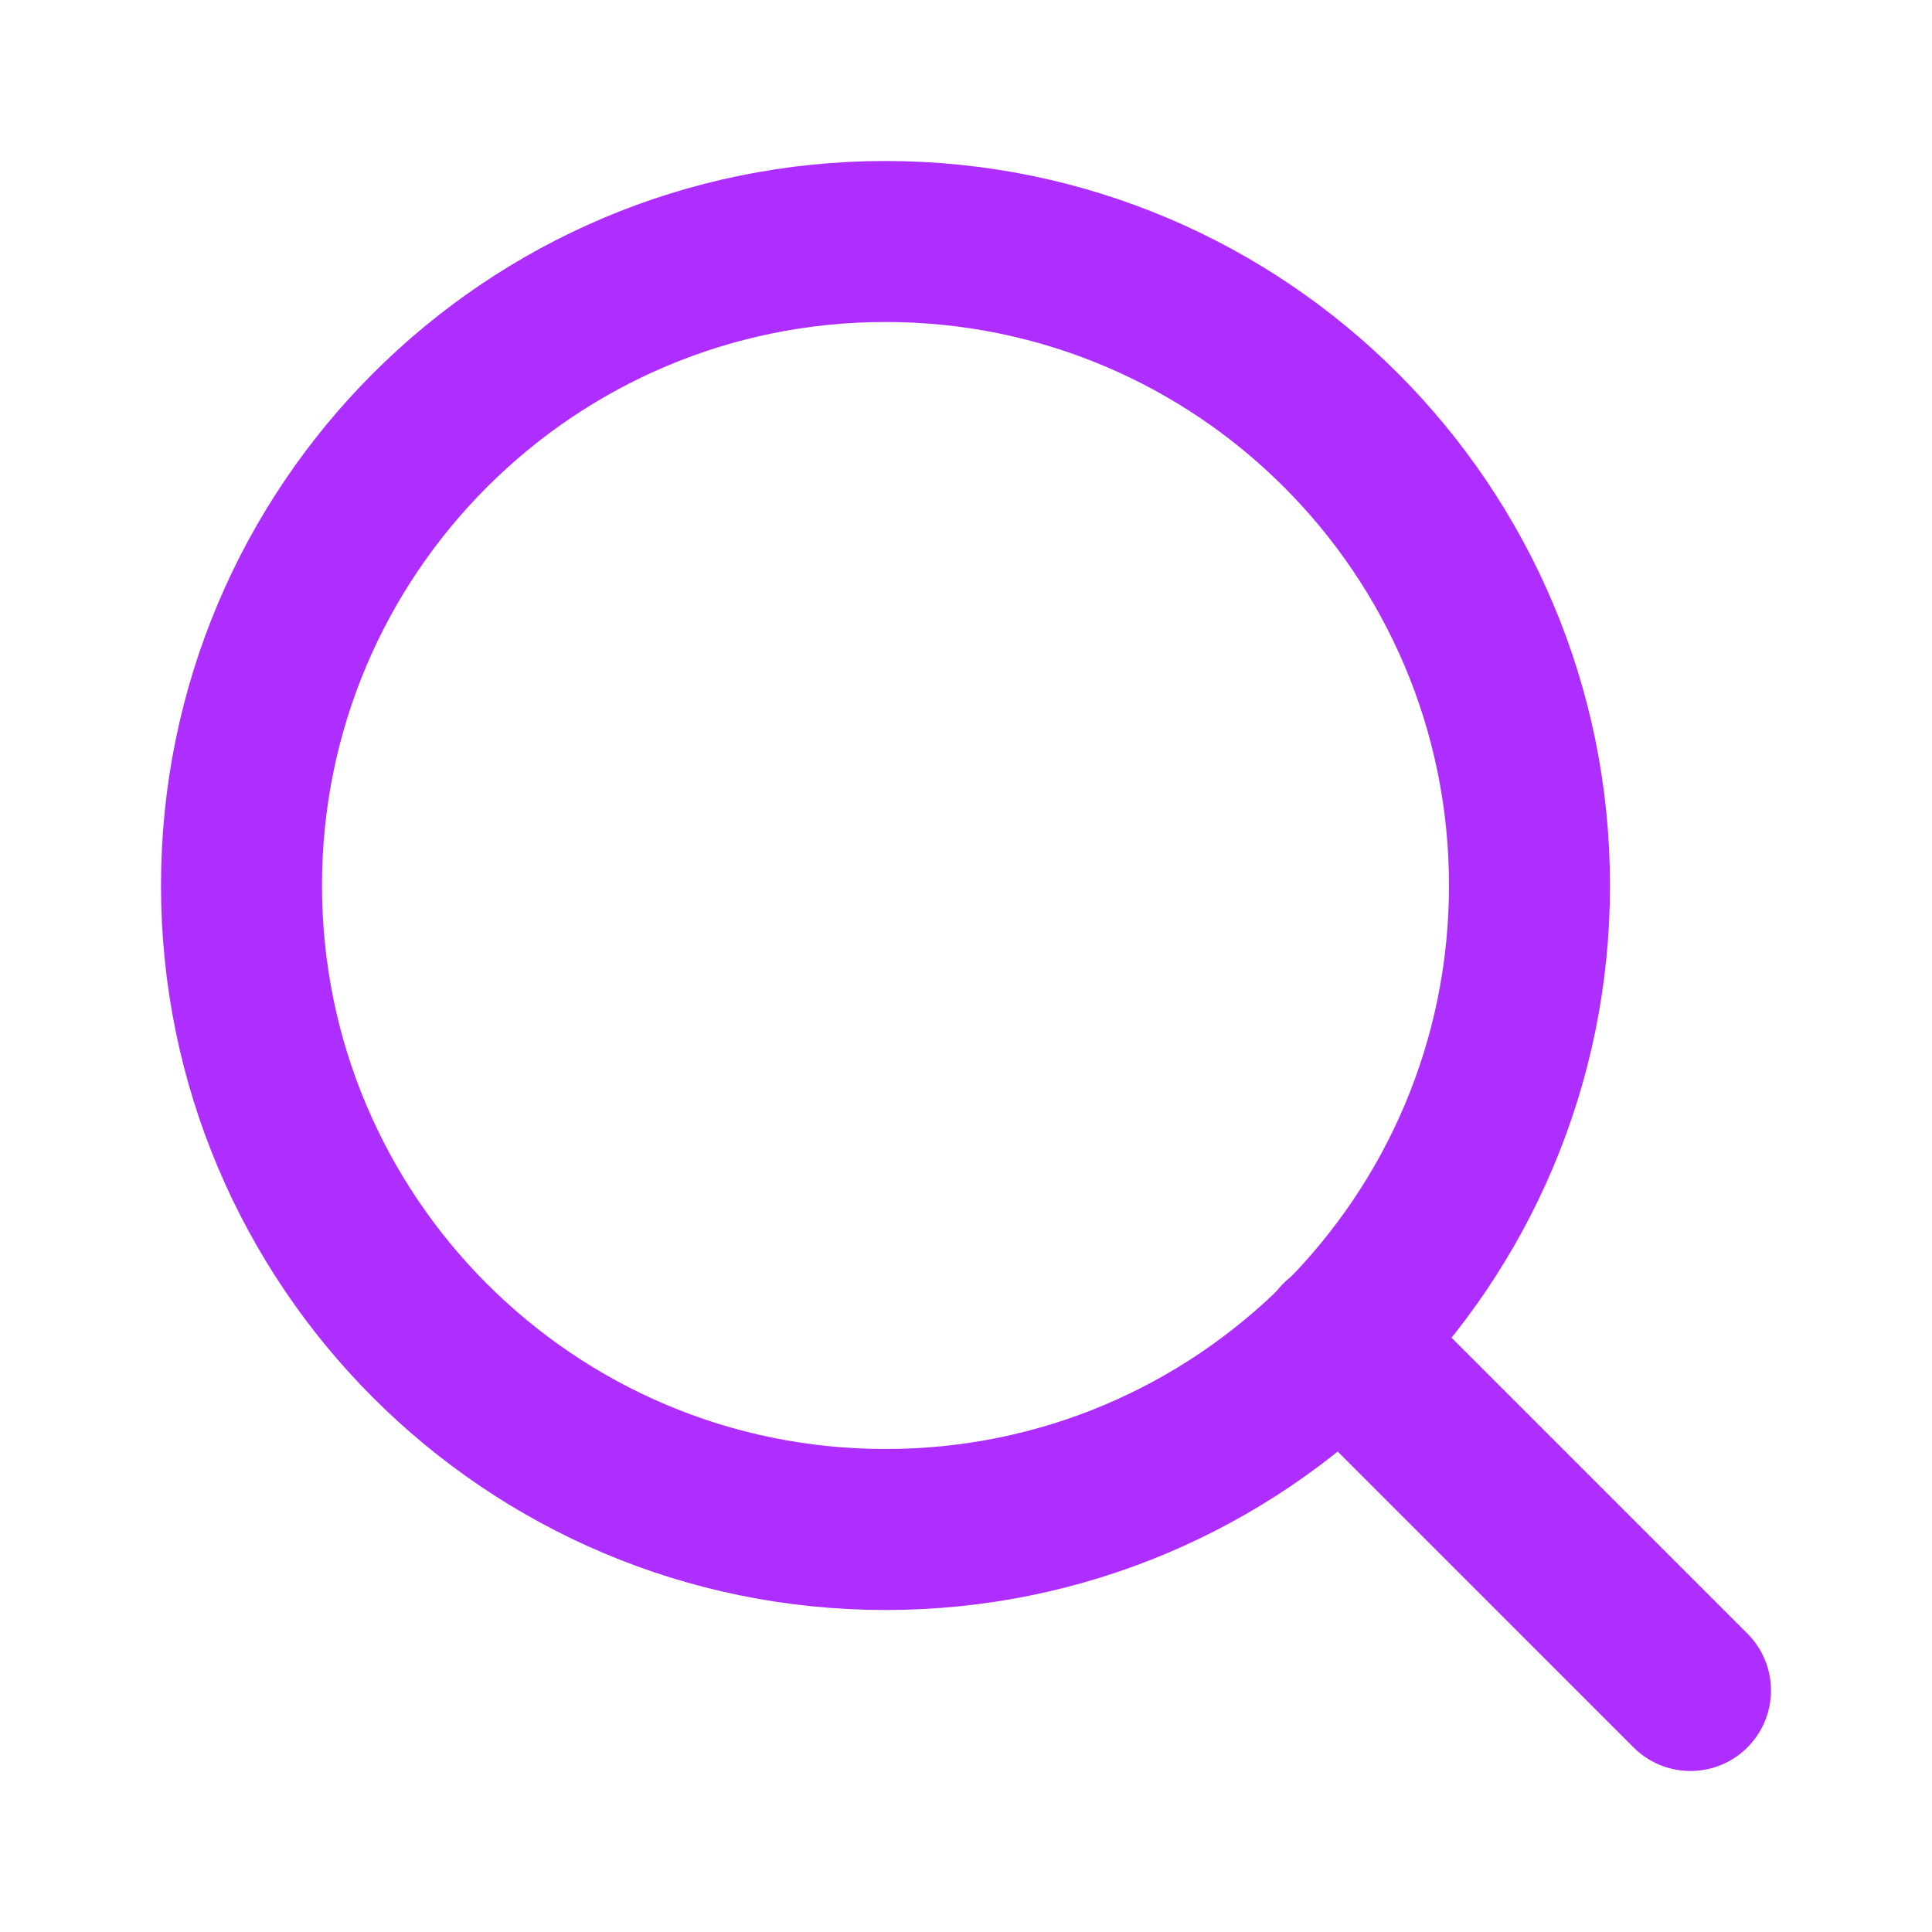
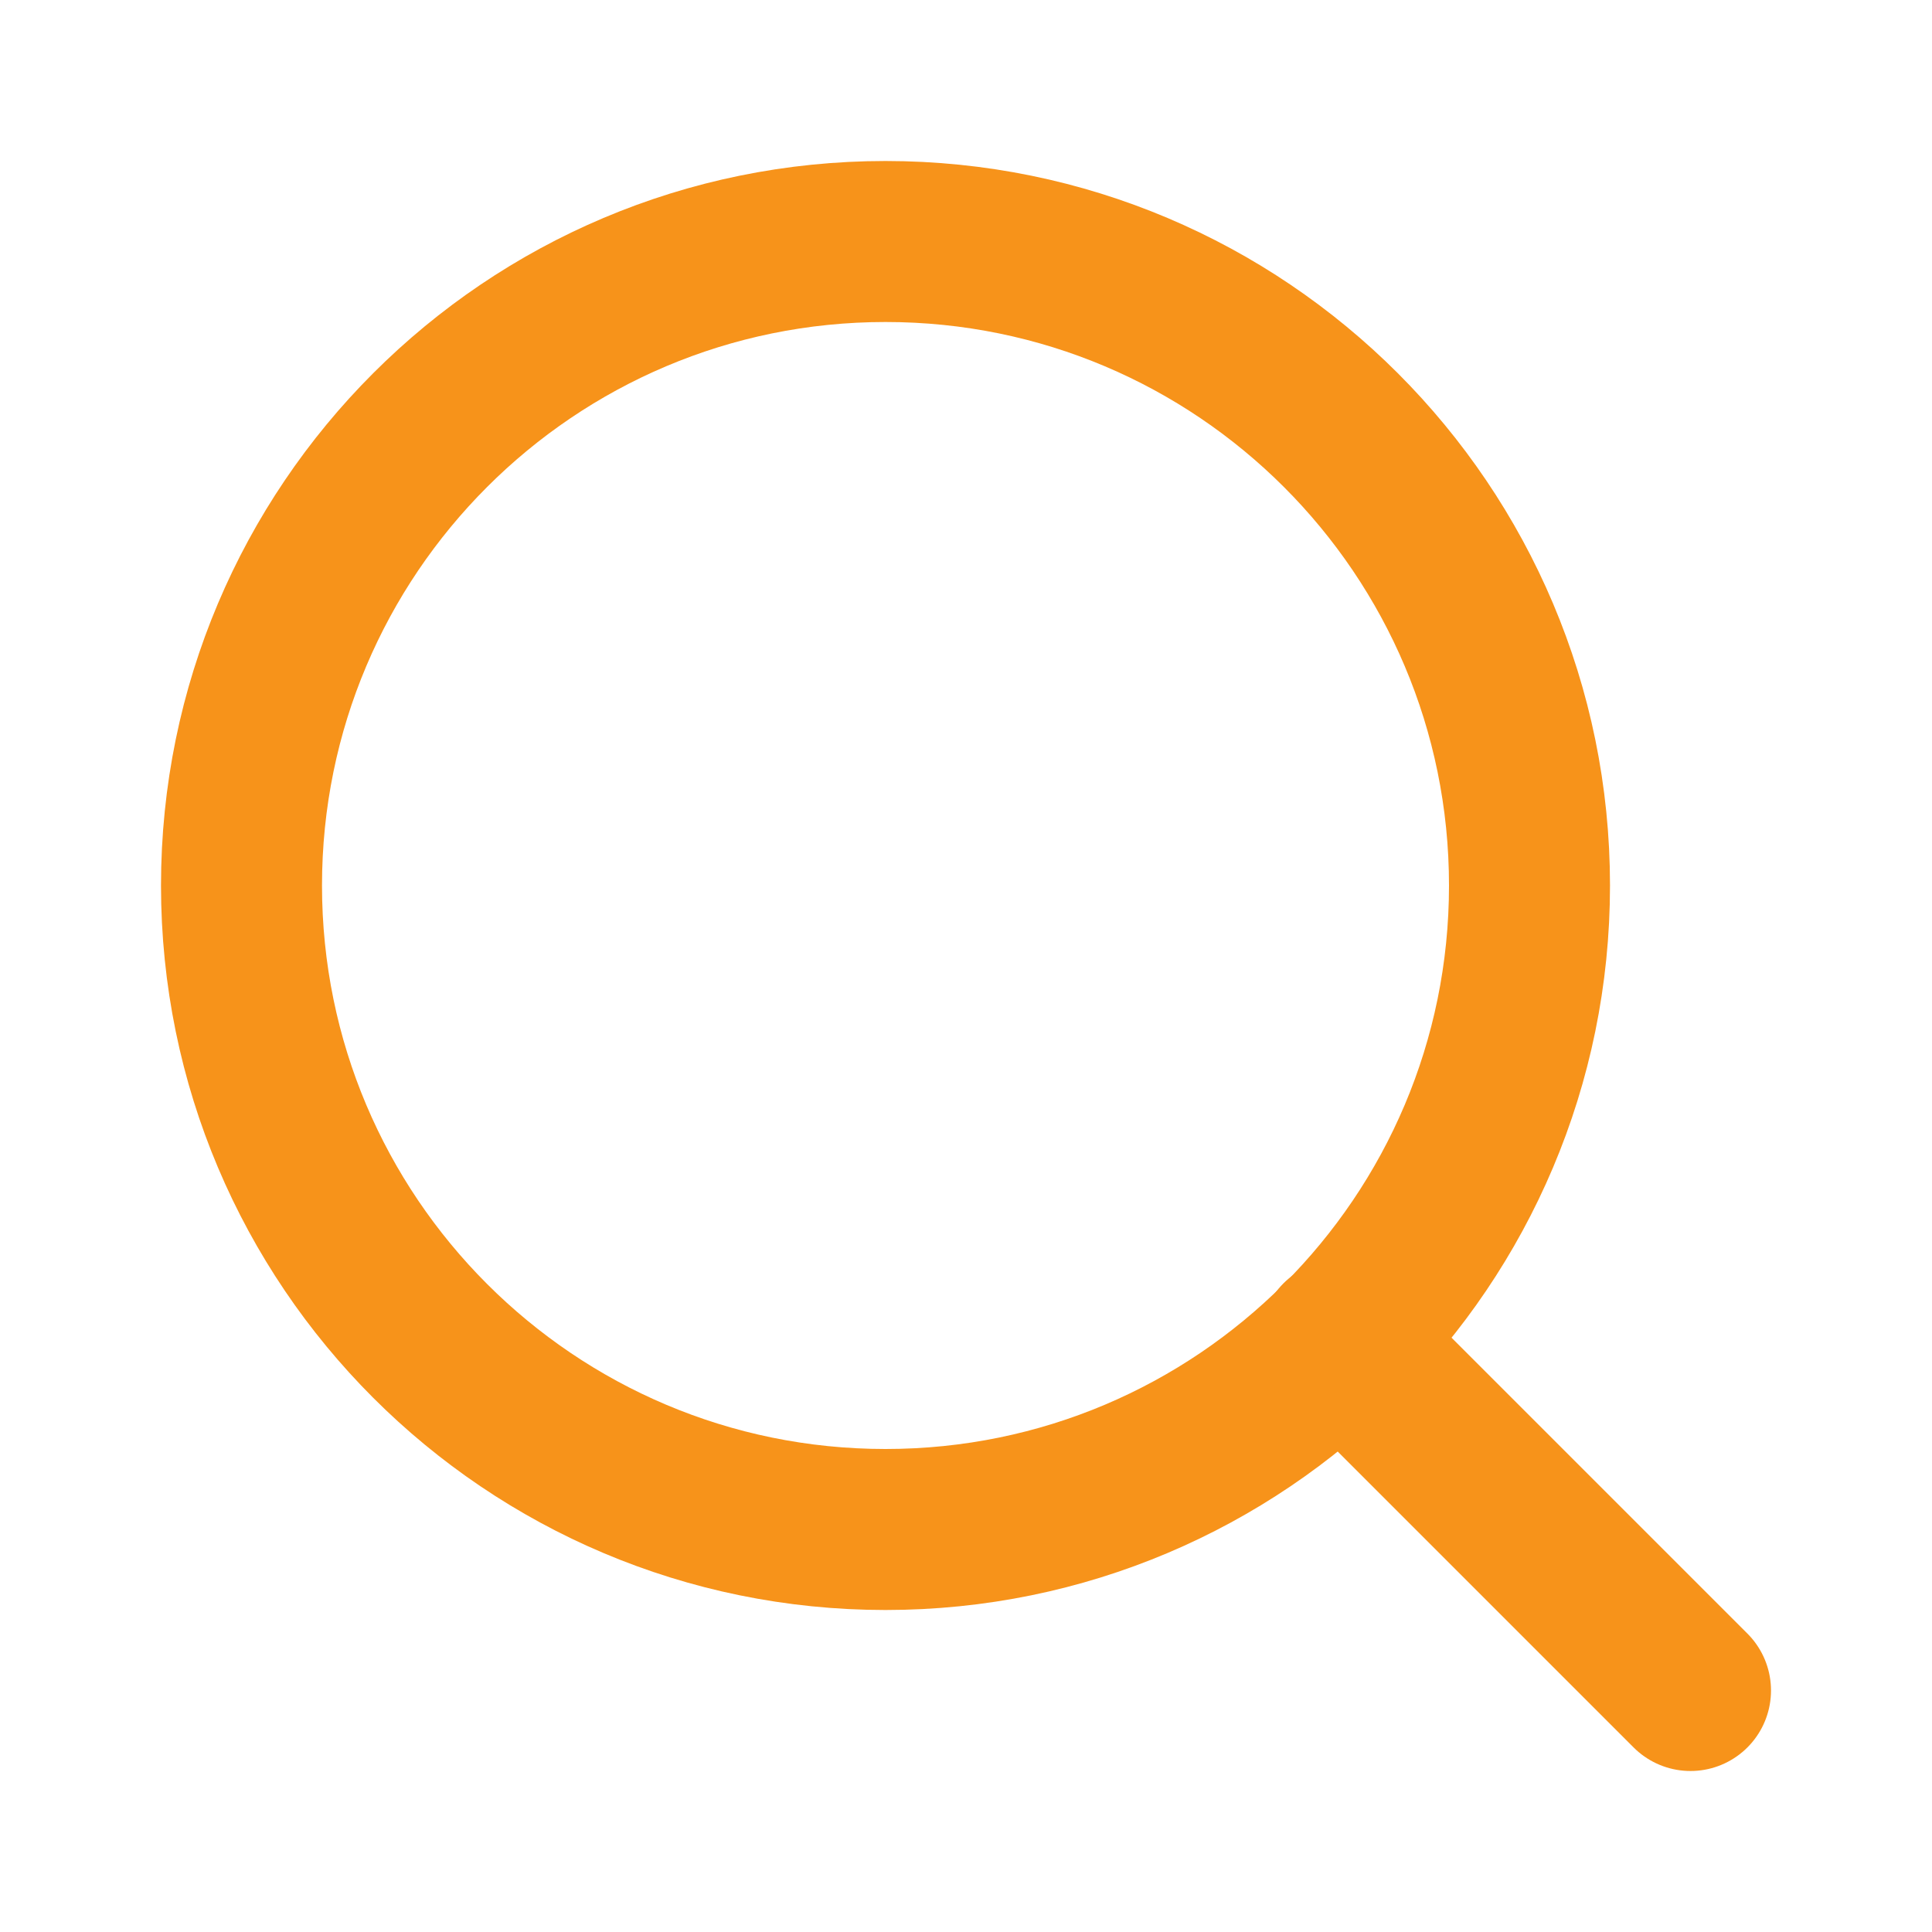
- <svg xmlns="http://www.w3.org/2000/svg" width="24" height="24" viewBox="0 0 24 24" fill="none" stroke="#AE2EFF" stroke-width="2" stroke-linecap="round" stroke-linejoin="round" class="feather feather-search">
+ <svg xmlns="http://www.w3.org/2000/svg" width="24" height="24" viewBox="0 0 24 24" fill="none" stroke="#f7931a" stroke-width="2" stroke-linecap="round" stroke-linejoin="round" class="feather feather-search">
  <circle cx="11" cy="11" r="8" />
  <line x1="21" y1="21" x2="16.65" y2="16.65" />
</svg>
